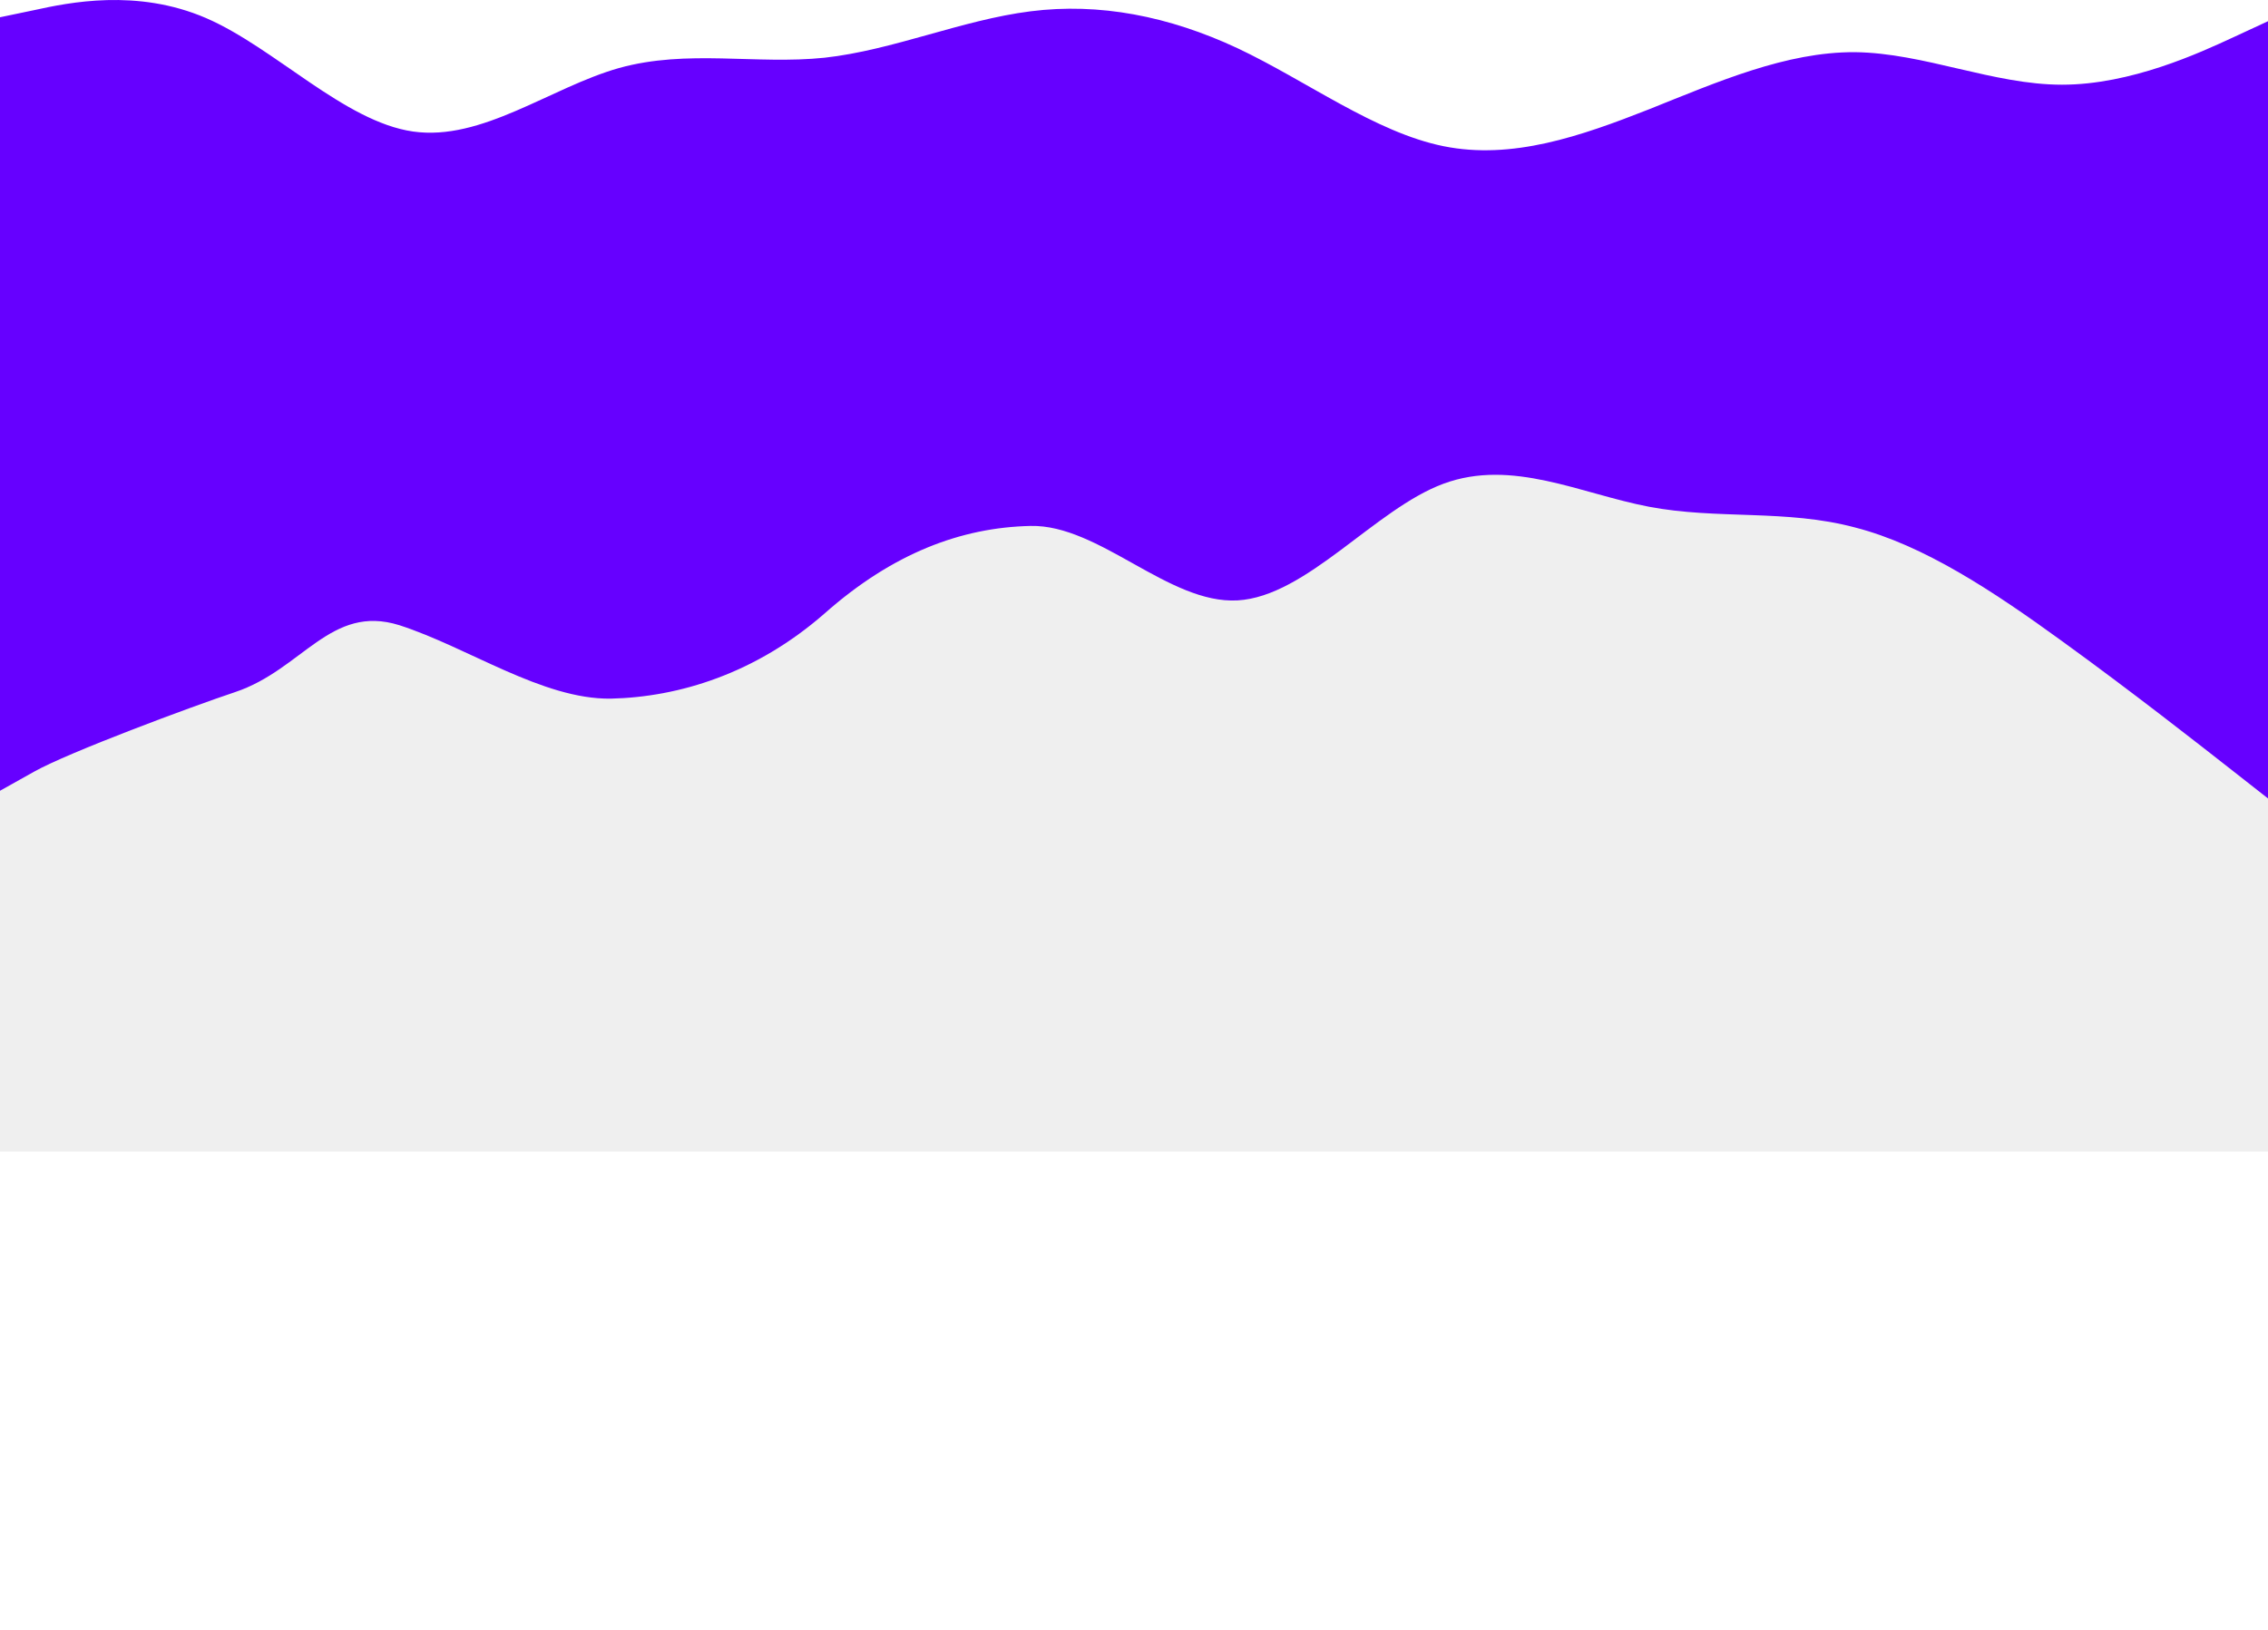
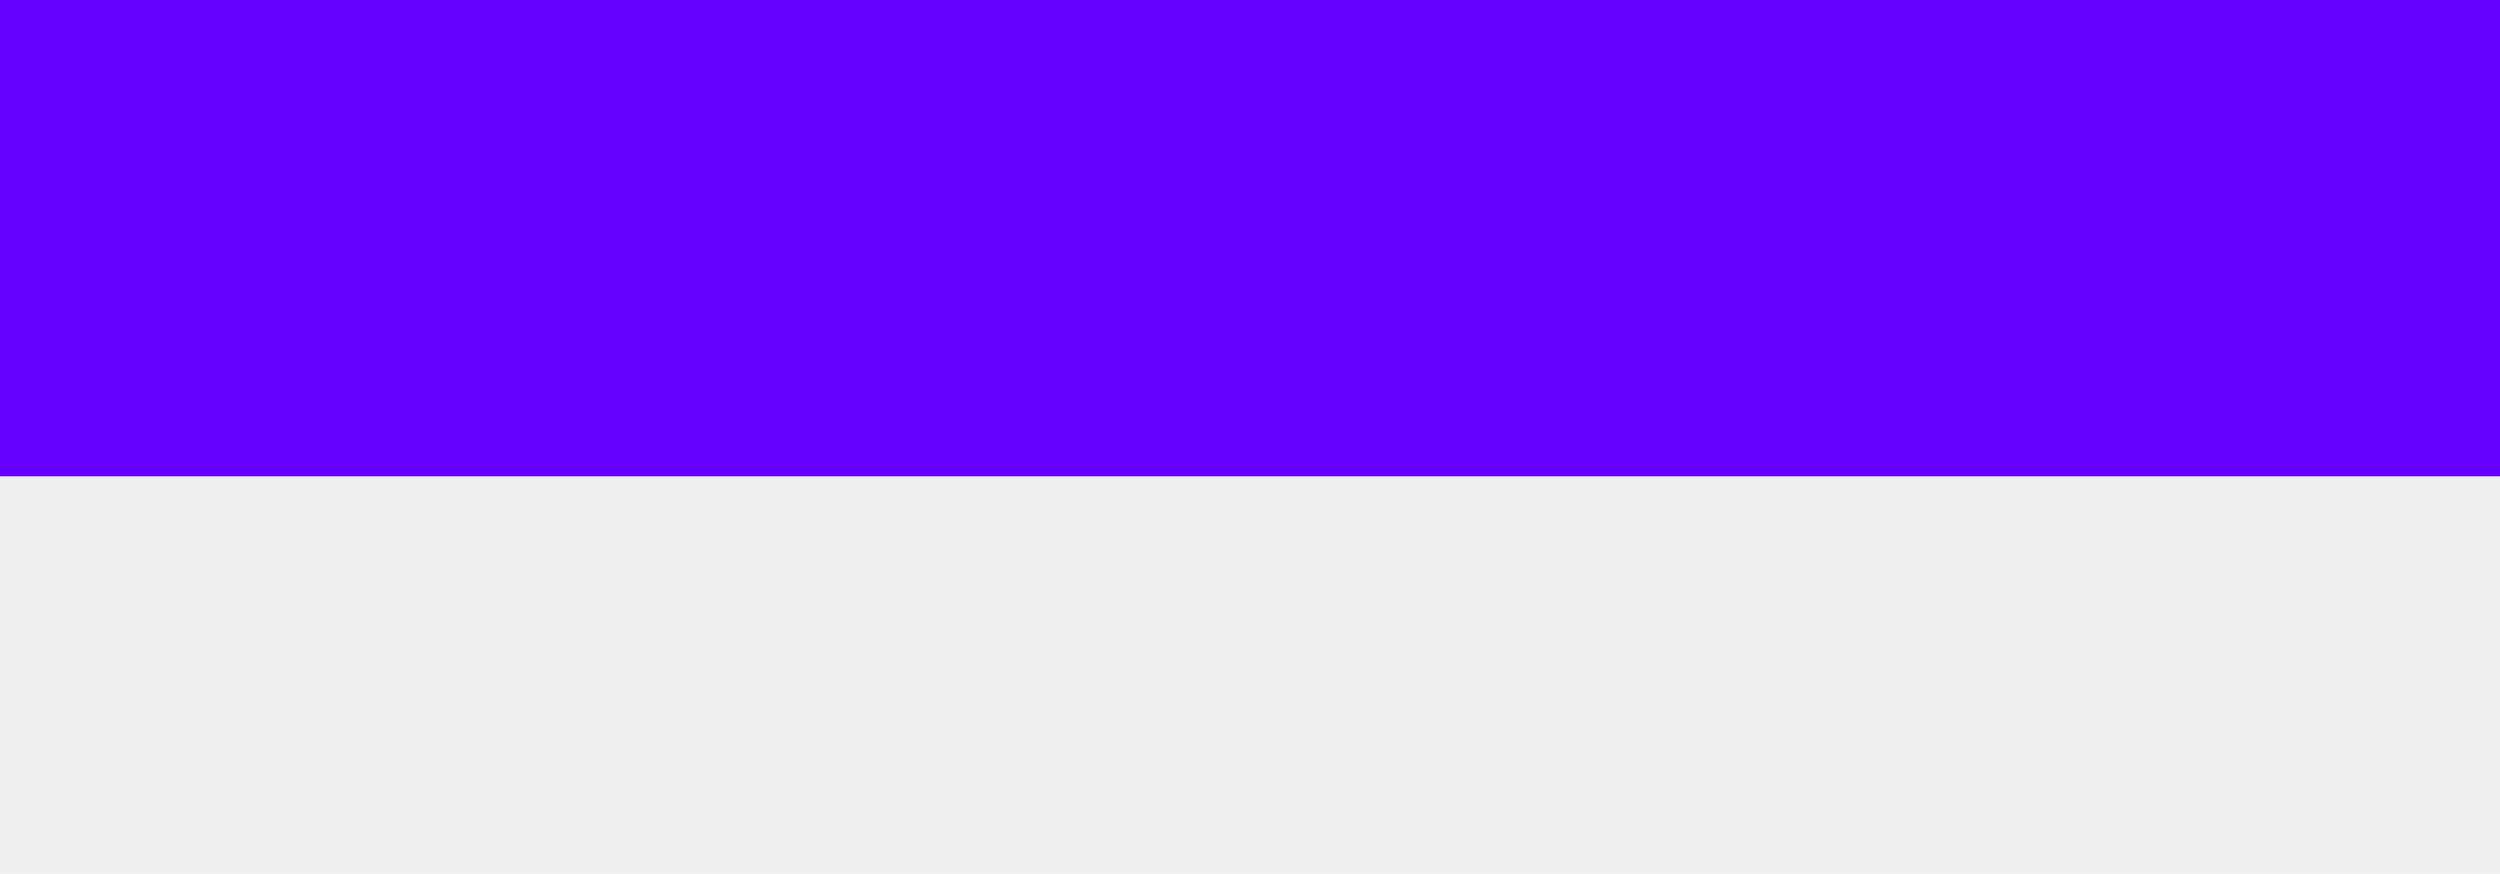
- <svg xmlns="http://www.w3.org/2000/svg" width="1920" height="1380" viewBox="0 0 1920 1380" fill="none">
-   <g id="Group 145">
-     <g id="Group 18">
-       <path id="Vector" d="M0 14.61L29 8.564C58 2.182 116 -9.91 174.4 15.282C232.6 40.473 291.4 102.948 349.6 111.346C408 119.743 466 74.062 524 57.603C582 41.481 640 54.916 698 48.87C756 42.489 814 16.961 872.4 9.572C930.6 2.182 989.4 13.602 1047.6 40.809C1106 68.352 1164 112.017 1222 123.774C1280 135.53 1338 115.376 1396 92.536C1454 69.36 1512 43.832 1570.4 44.168C1628.6 44.84 1687.4 71.711 1745.6 71.711C1804 71.711 1862 44.84 1891 31.404L1920 17.969V767H1891C1862 767 1804 767 1745.6 767C1687.4 767 1628.6 767 1570.4 767C1512 767 1454 767 1396 767C1338 767 1280 767 1222 767C1164 767 1106 767 1047.6 767C989.4 767 930.6 767 872.4 767C814 767 756 767 698 767C640 767 582 767 524 767C466 767 408 767 349.6 767C291.4 767 232.6 767 174.4 767C116 767 58 767 29 767H0V14.61Z" fill="#6600FF" />
-       <path id="Vector_2" d="M0 669.53L29 653.282C58 637.034 161.5 598.5 199 586C256 567 279.84 511.135 338.04 529.333C396.44 548.181 458.954 592.188 516.954 591.538C574.954 590.238 640 570.164 698 519.469C756 468.125 814 446.602 872.4 445.303C930.6 444.003 989.4 511.596 1047.6 508.346C1106 505.097 1164 431.004 1222 409.556C1280 388.108 1338 418.005 1396 429.054C1454 440.103 1512 431.004 1570.4 446.602C1628.6 461.551 1687.4 500.547 1745.6 542.793C1804 585.039 1862 630.534 1891 653.282L1920 676.03V975H1891C1862 975 1804 975 1745.6 975C1687.4 975 1628.6 975 1570.4 975C1512 975 1454 975 1396 975C1338 975 1280 975 1222 975C1164 975 1106 975 1047.6 975C989.4 975 930.6 975 872.4 975C814 975 756 975 698 975C640 975 582 975 524 975C466 975 408 975 349.6 975C291.4 975 232.6 975 174.4 975C116 975 58 975 29 975H0V669.53Z" fill="#EFEFEF" />
-     </g>
-   </g>
+ <svg xmlns="http://www.w3.org/2000/svg" width="1920" height="671" viewBox="0 0 1920 671" fill="none">
+   <rect width="1920" height="366" fill="#6600FF" />
+   <rect y="366" width="1920" height="305" fill="#EFEFEF" />
</svg>
